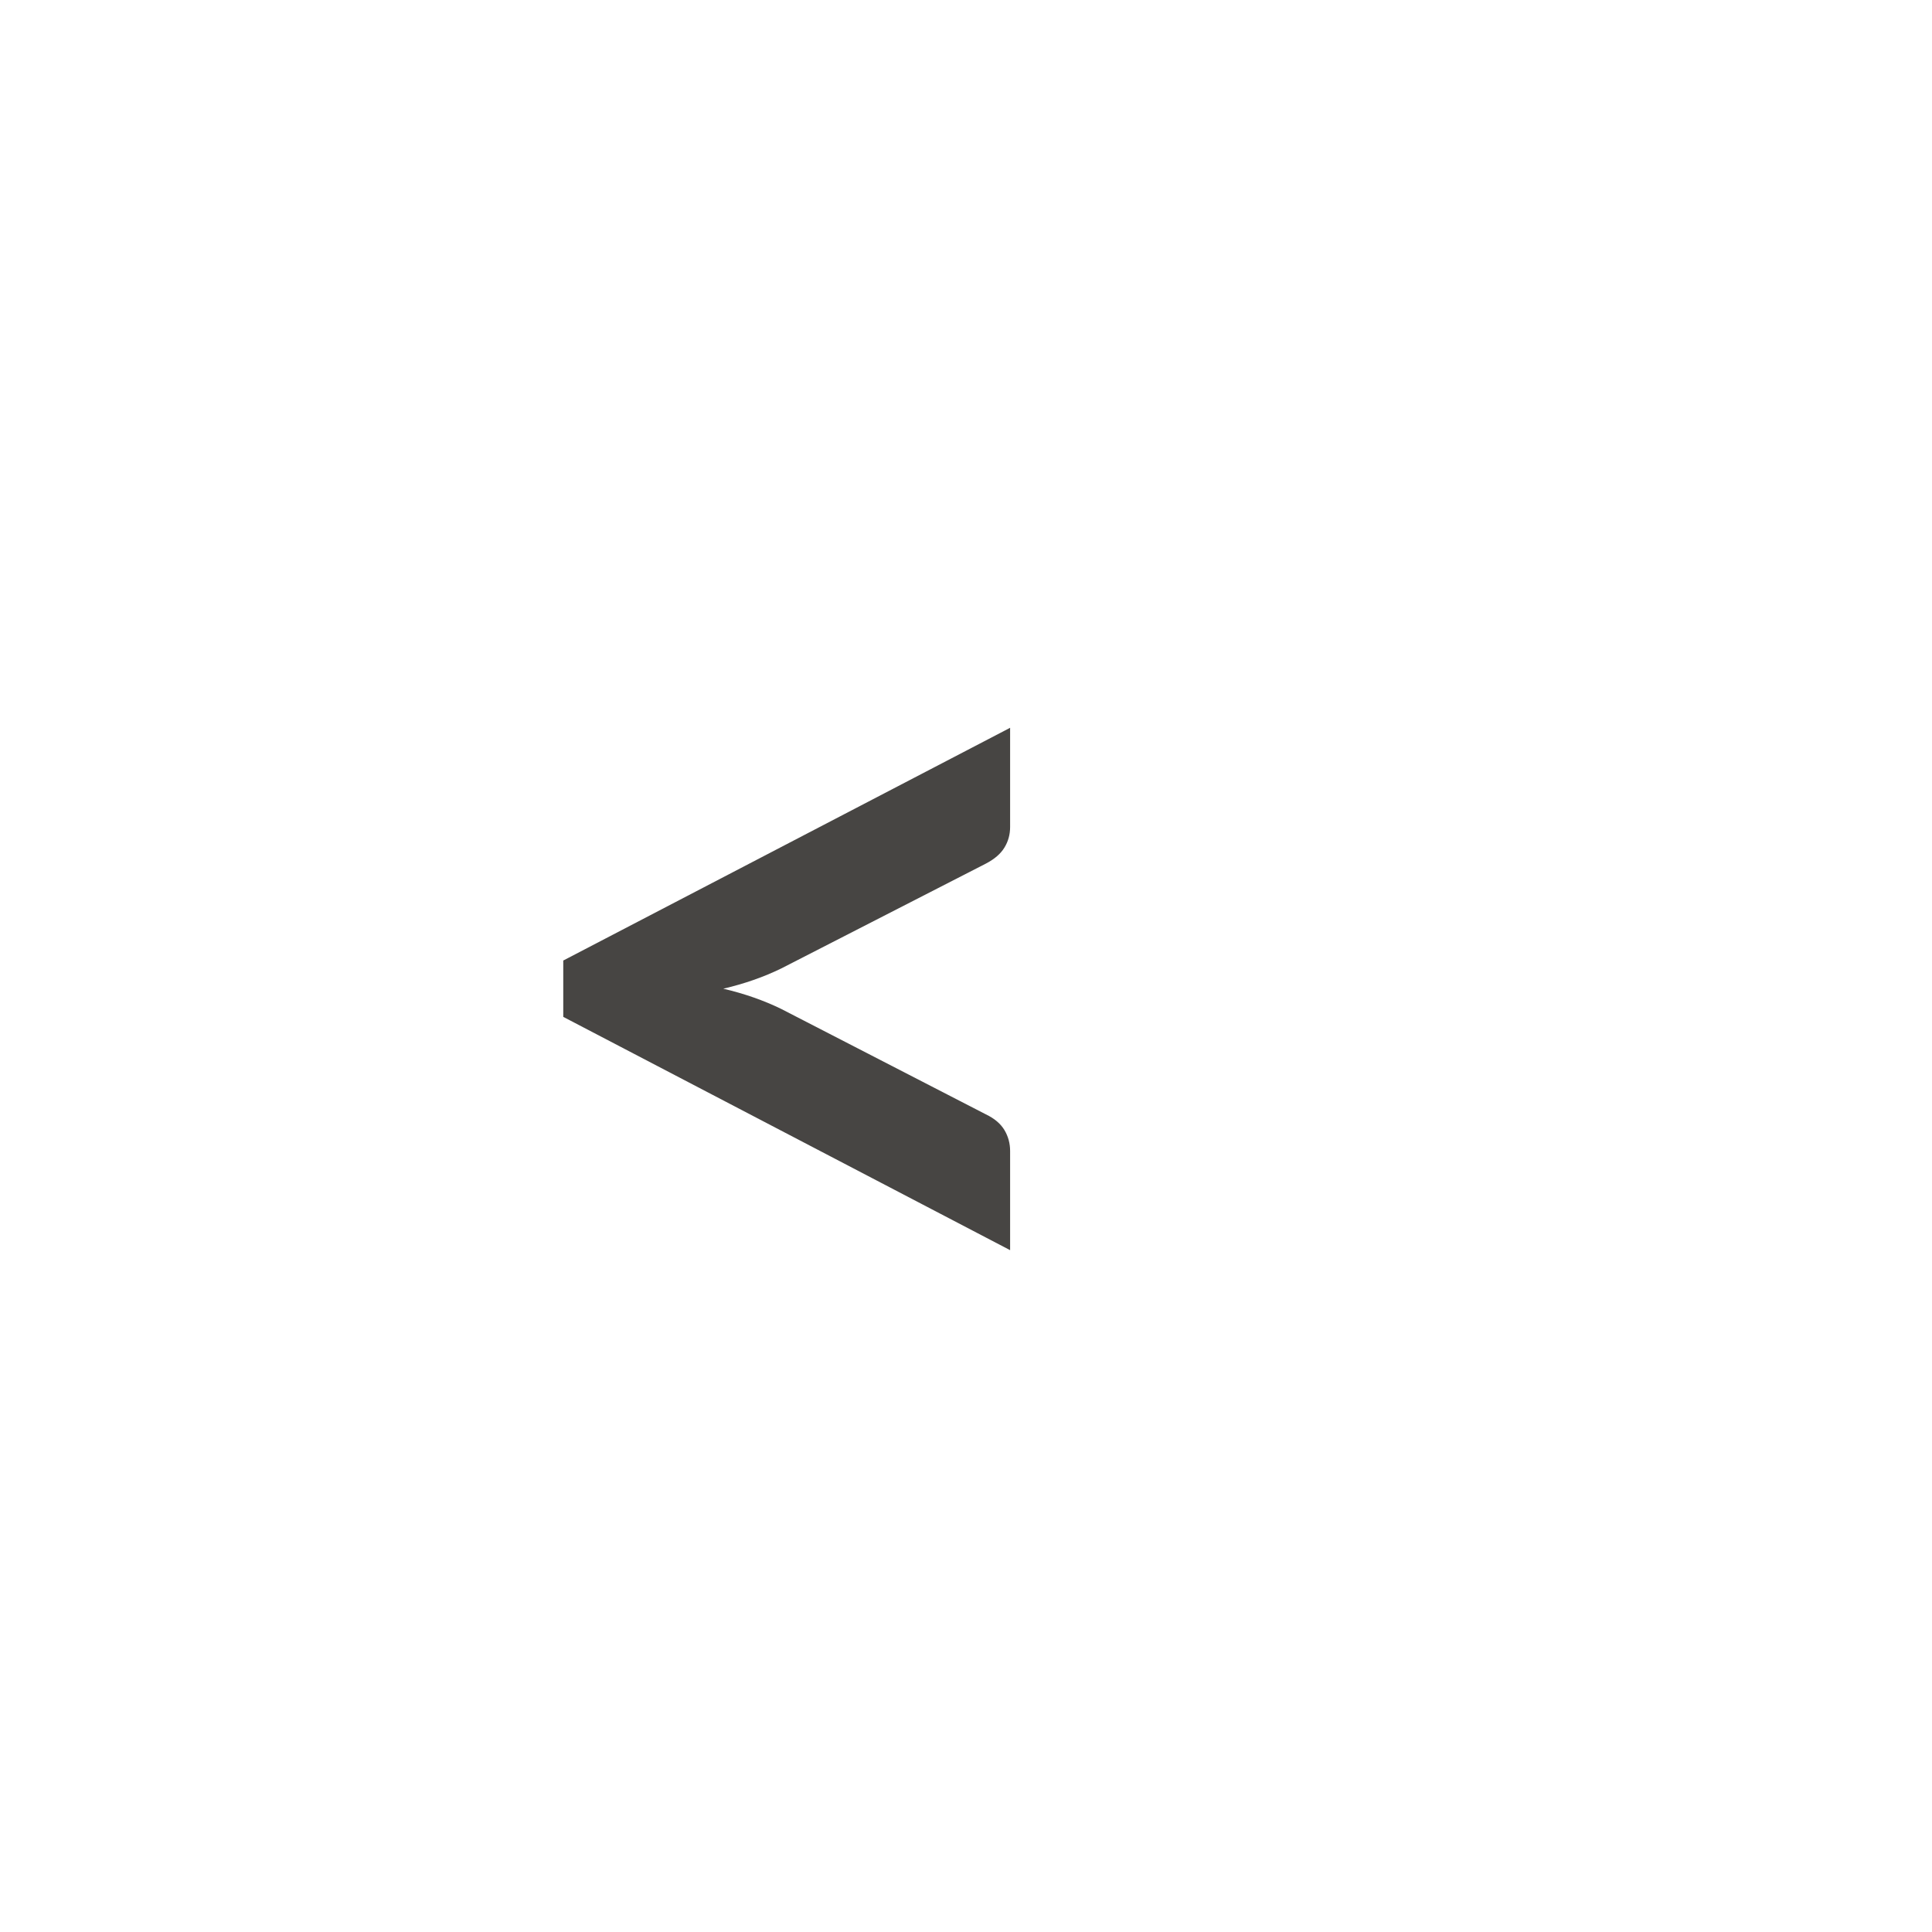
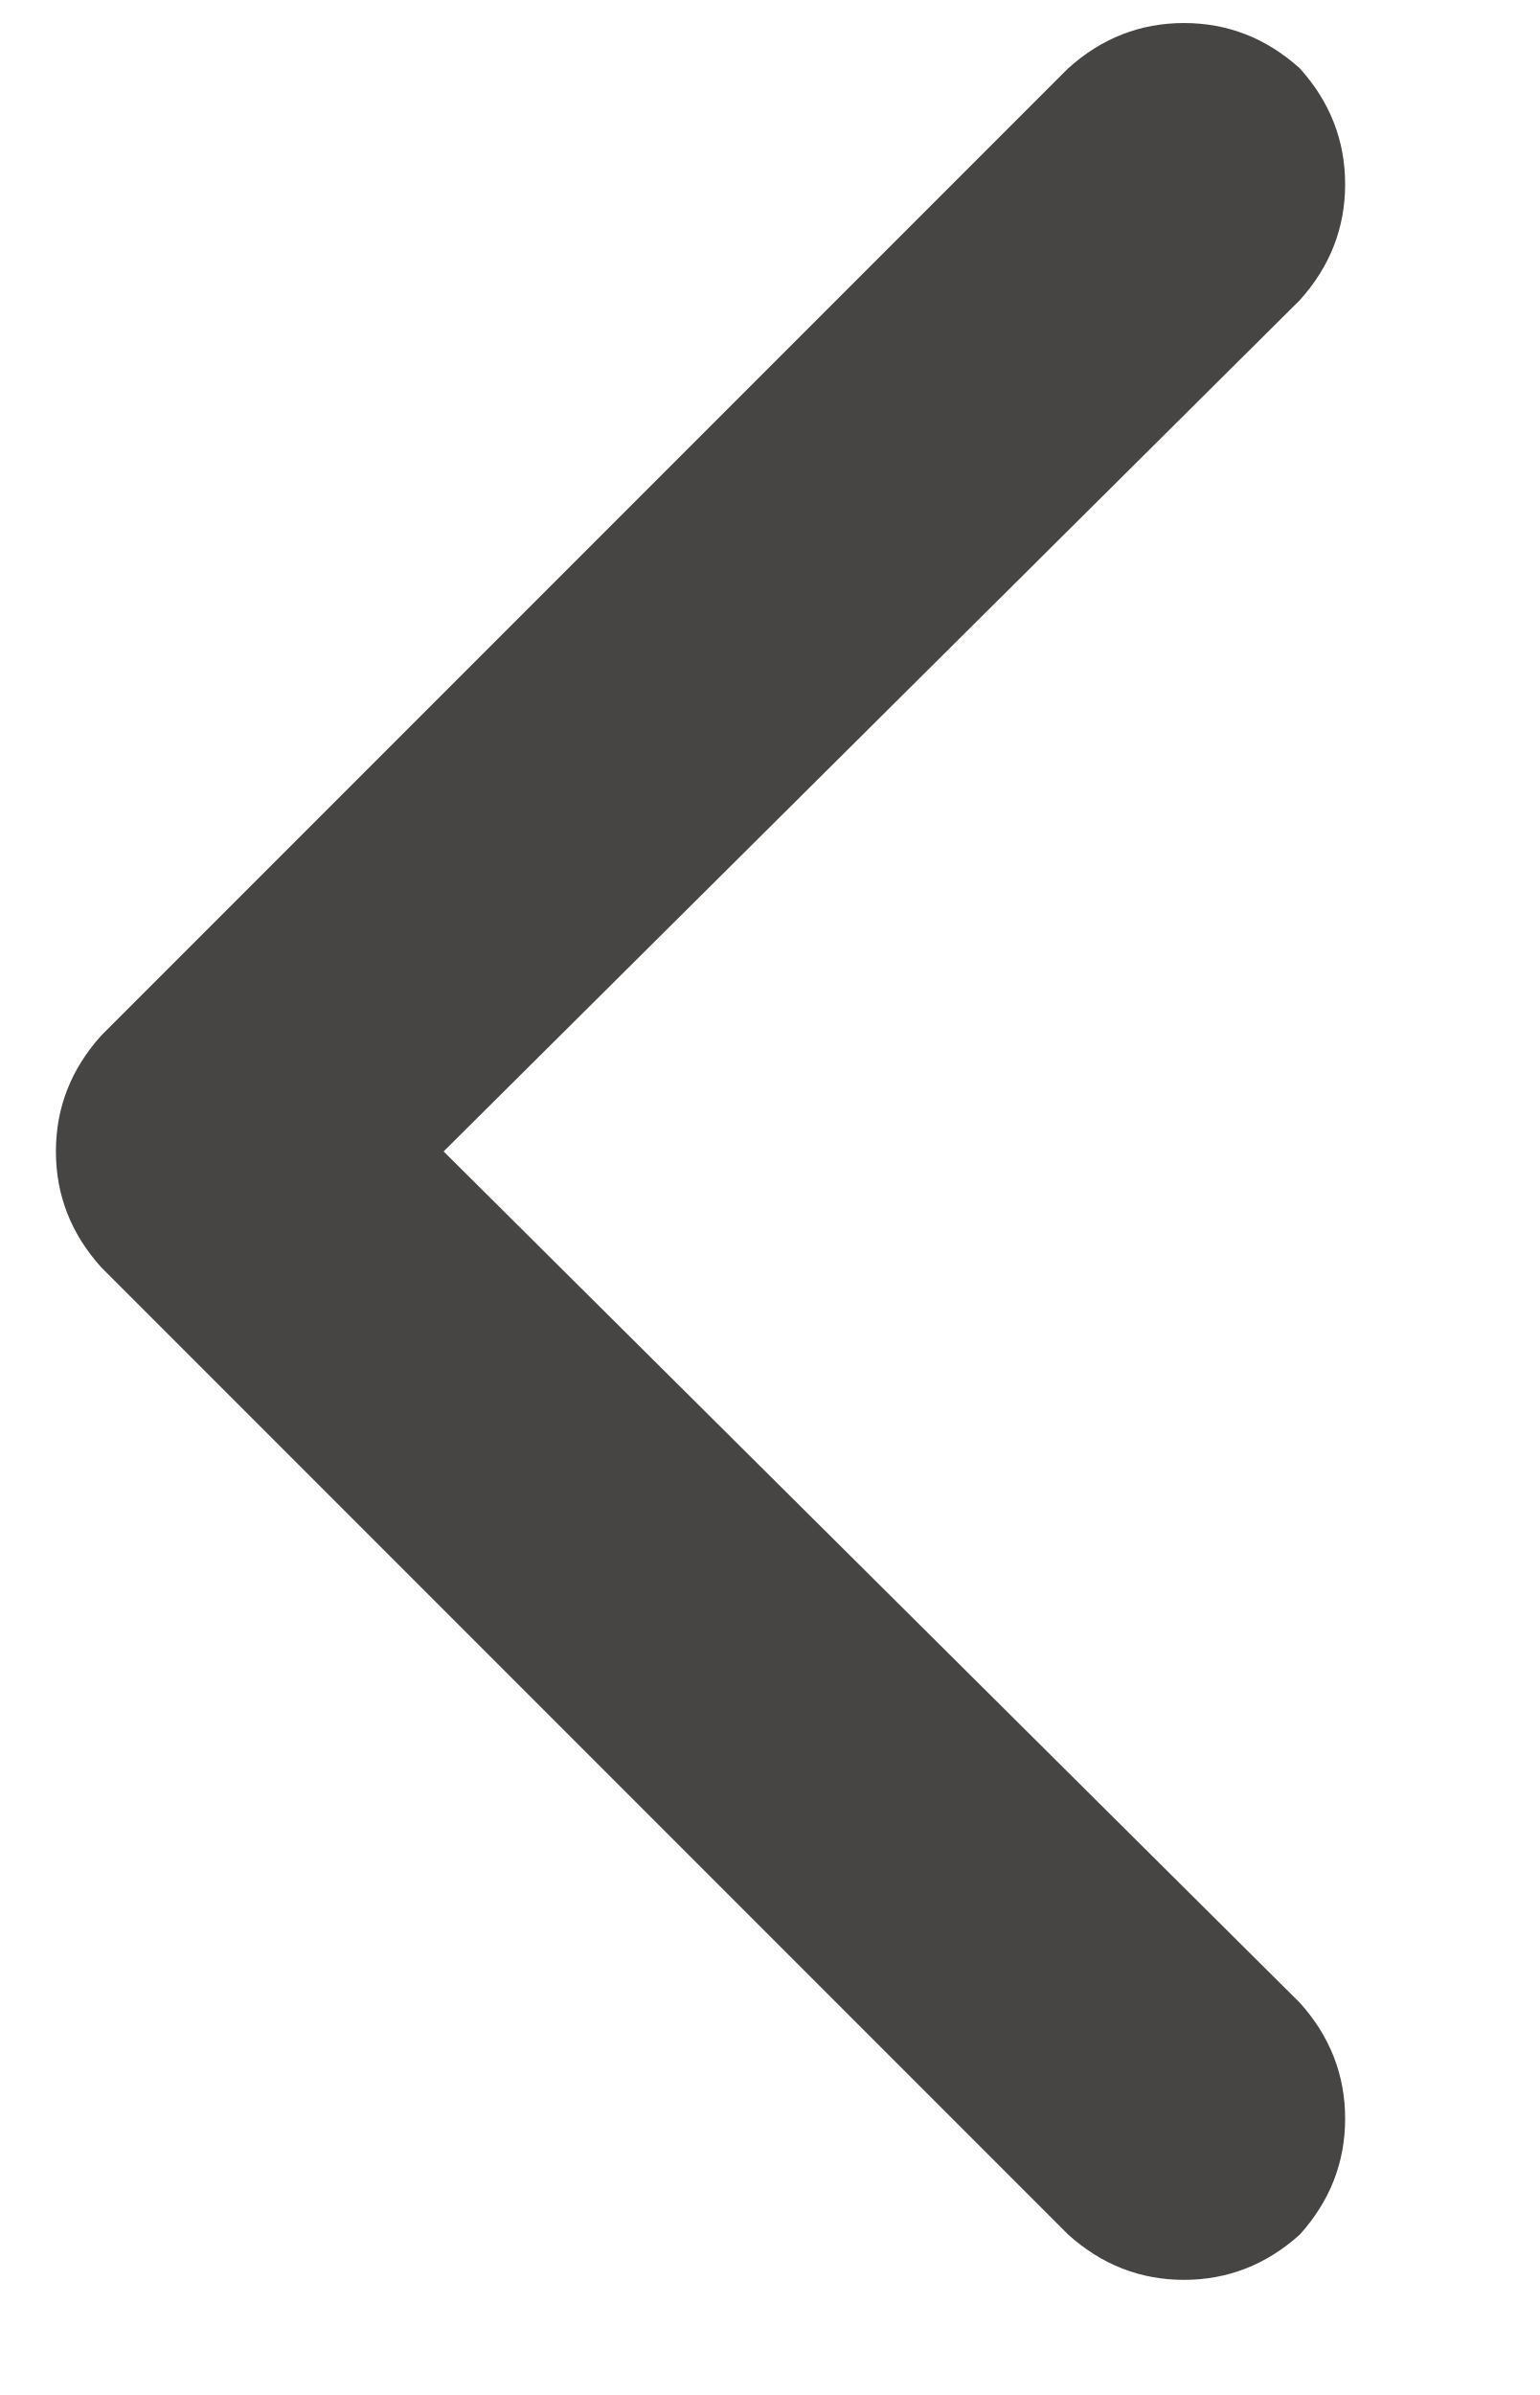
- <svg xmlns="http://www.w3.org/2000/svg" width="24px" height="24px" viewBox="0 0 24 24" version="1.1">
-   <g id="Page-1" stroke="none" stroke-width="1" fill="none" fill-rule="evenodd">
-     <g id="icon_prev">
-       <rect id="Rectangle-2" stroke="#F5F5F5" x="0.5" y="0.5" width="0" height="0" rx="2" />
-       <path d="M9.706,12.03 C9.487,12.137 9.246,12.221 8.985,12.282 C9.246,12.343 9.487,12.427 9.706,12.534 L12.247,13.843 C12.354,13.894 12.431,13.96 12.478,14.039 C12.525,14.118 12.548,14.205 12.548,14.298 L12.548,15.53 L6.997,12.632 L6.997,11.932 L12.548,9.041 L12.548,10.273 C12.548,10.366 12.525,10.451 12.478,10.528 C12.431,10.606 12.354,10.672 12.247,10.728 L9.706,12.03 Z" id="&lt;" fill="#474543" />
+ <svg xmlns="http://www.w3.org/2000/svg" width="9px" height="14px" viewBox="0 0 8 13" version="1.1">
+   <g id="Page-1" fill-rule="evenodd">
+     <g id="icon_prev_invalid">
+       <path d="M6.25 12.375C6.013 12.375 5.803 12.293 5.621 12.129L0.371 6.879C0.207 6.697 0.125 6.487 0.125 6.25C0.125 6.013 0.207 5.803 0.371 5.621L5.621 0.371C5.803 0.207 6.013 0.125 6.25 0.125C6.487 0.125 6.697 0.207 6.879 0.371C7.043 0.553 7.125 0.763 7.125 1C7.125 1.237 7.043 1.447 6.879 1.629L2.23 6.25L6.879 10.871C7.043 11.053 7.125 11.263 7.125 11.5C7.125 11.737 7.043 11.947 6.879 12.129C6.697 12.293 6.487 12.375 6.25 12.375Z" fill="#474543" />
    </g>
  </g>
</svg>
